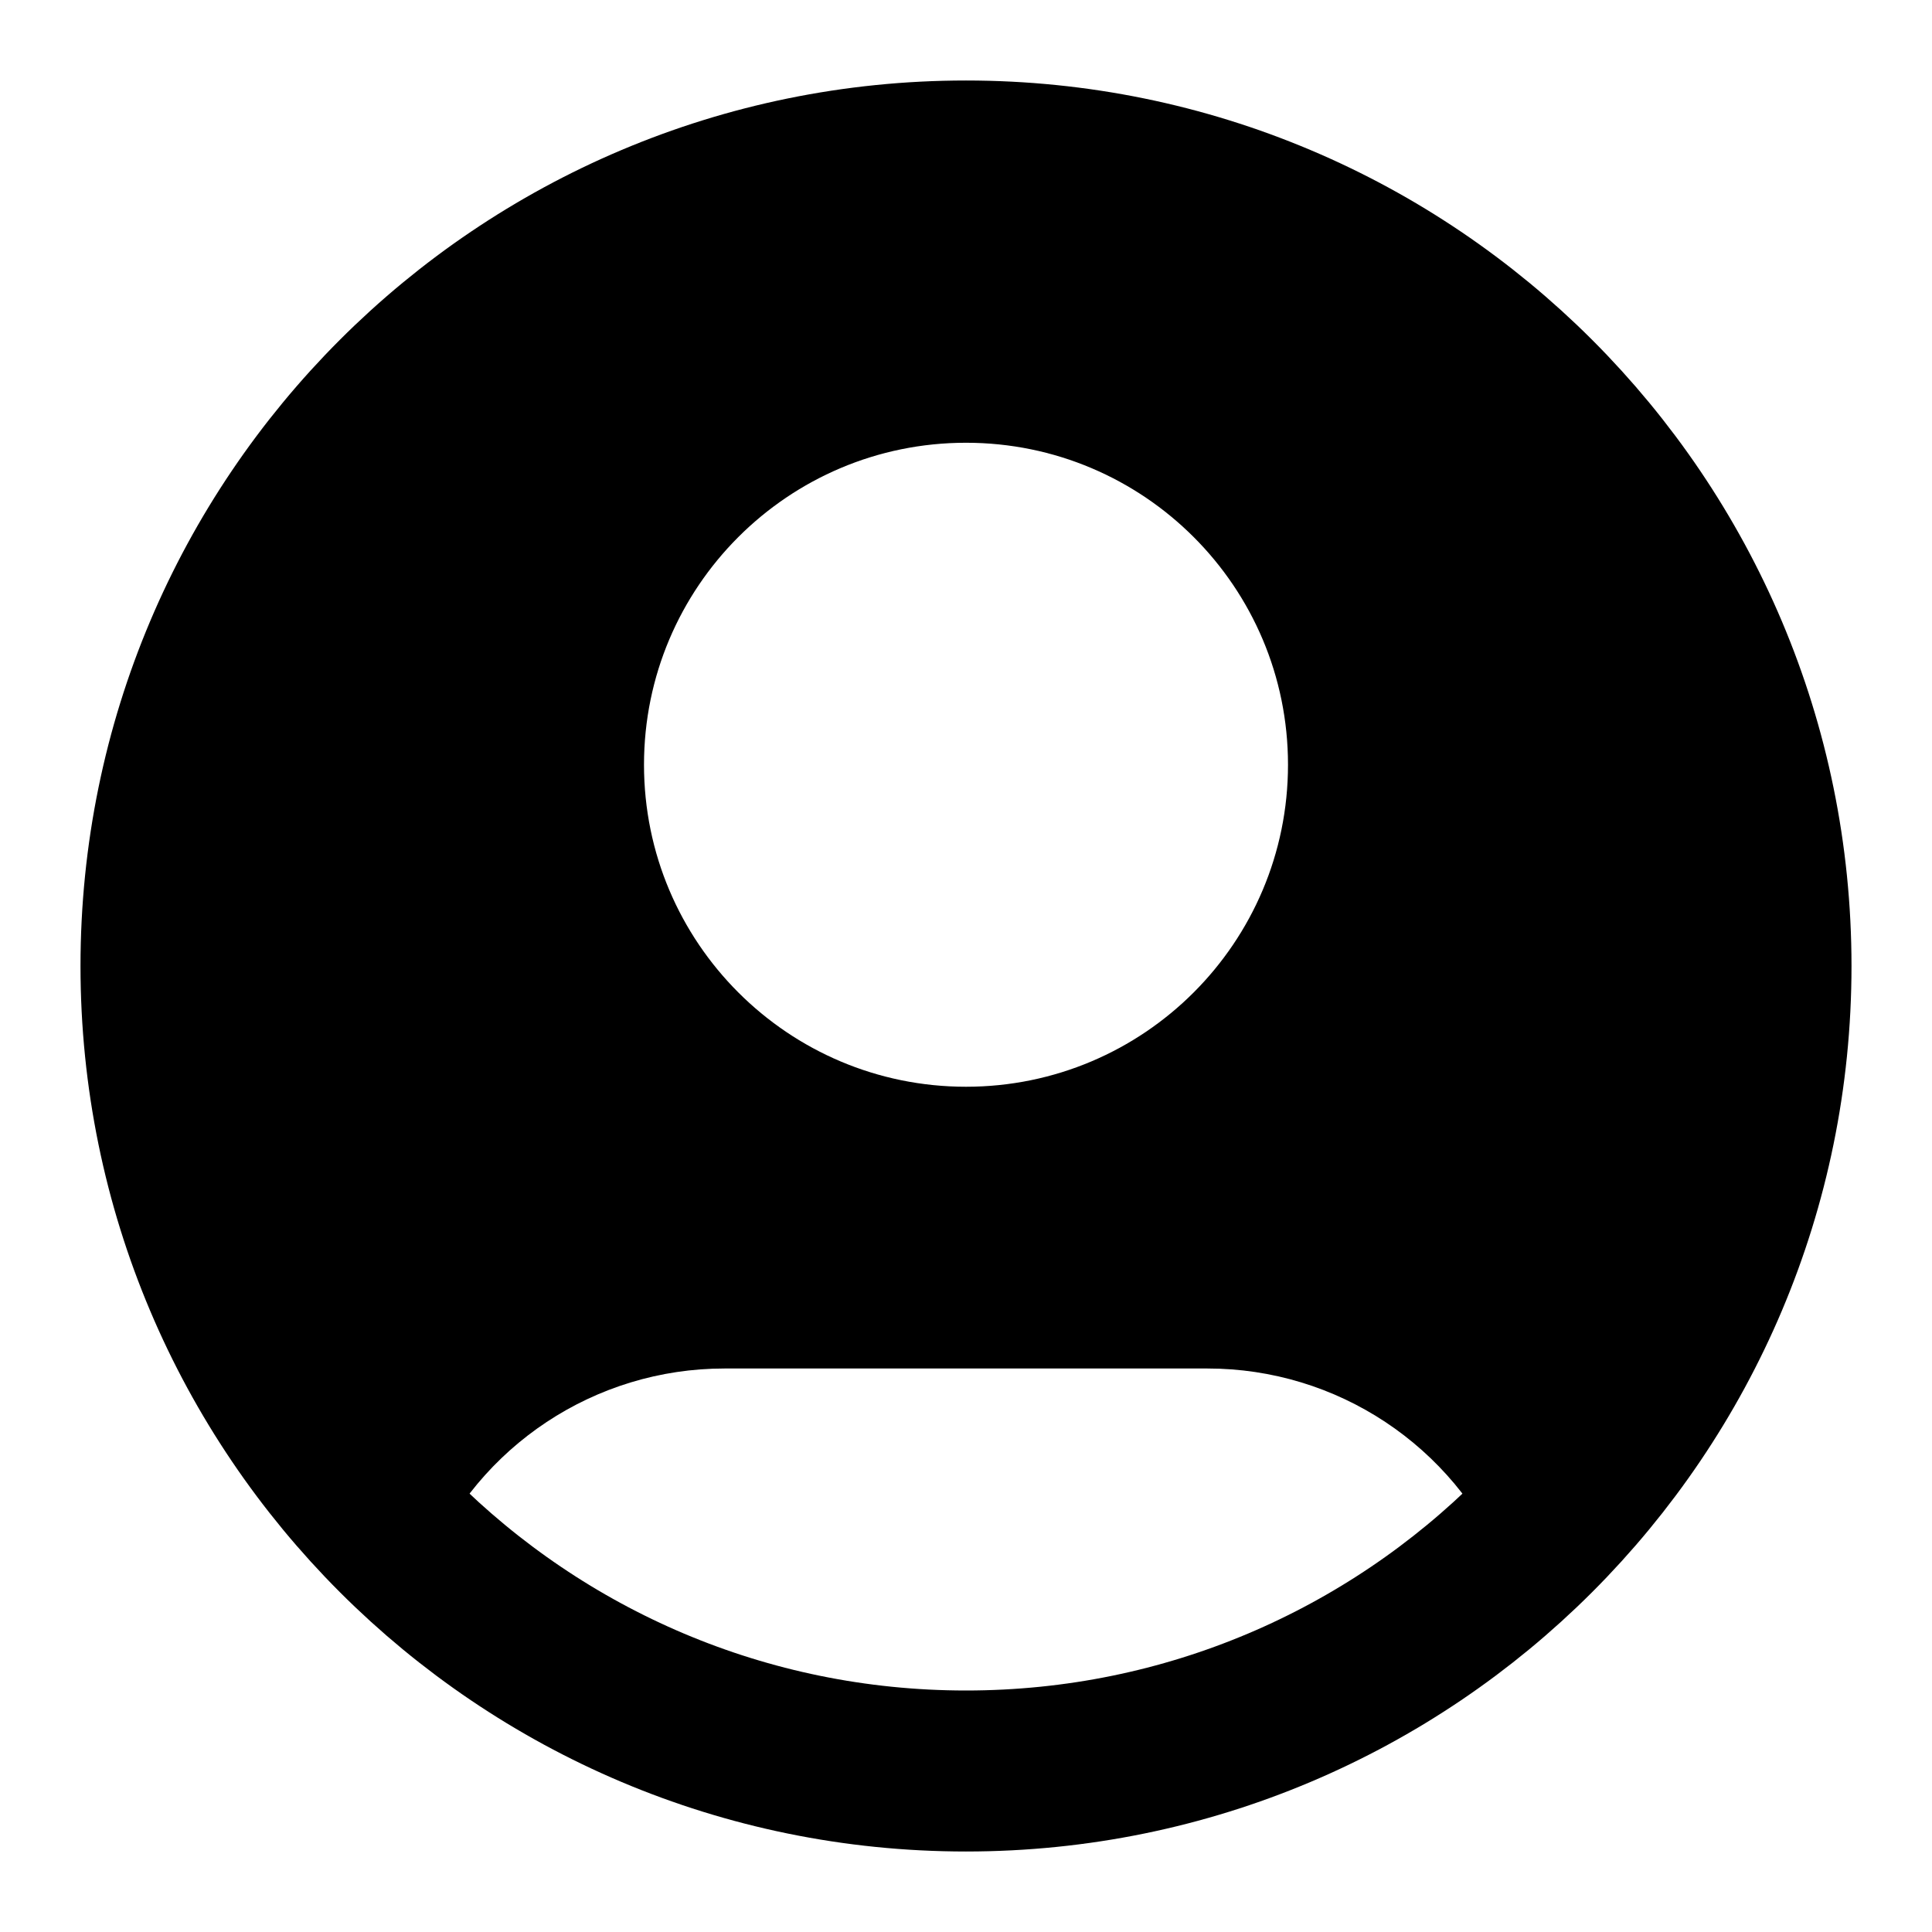
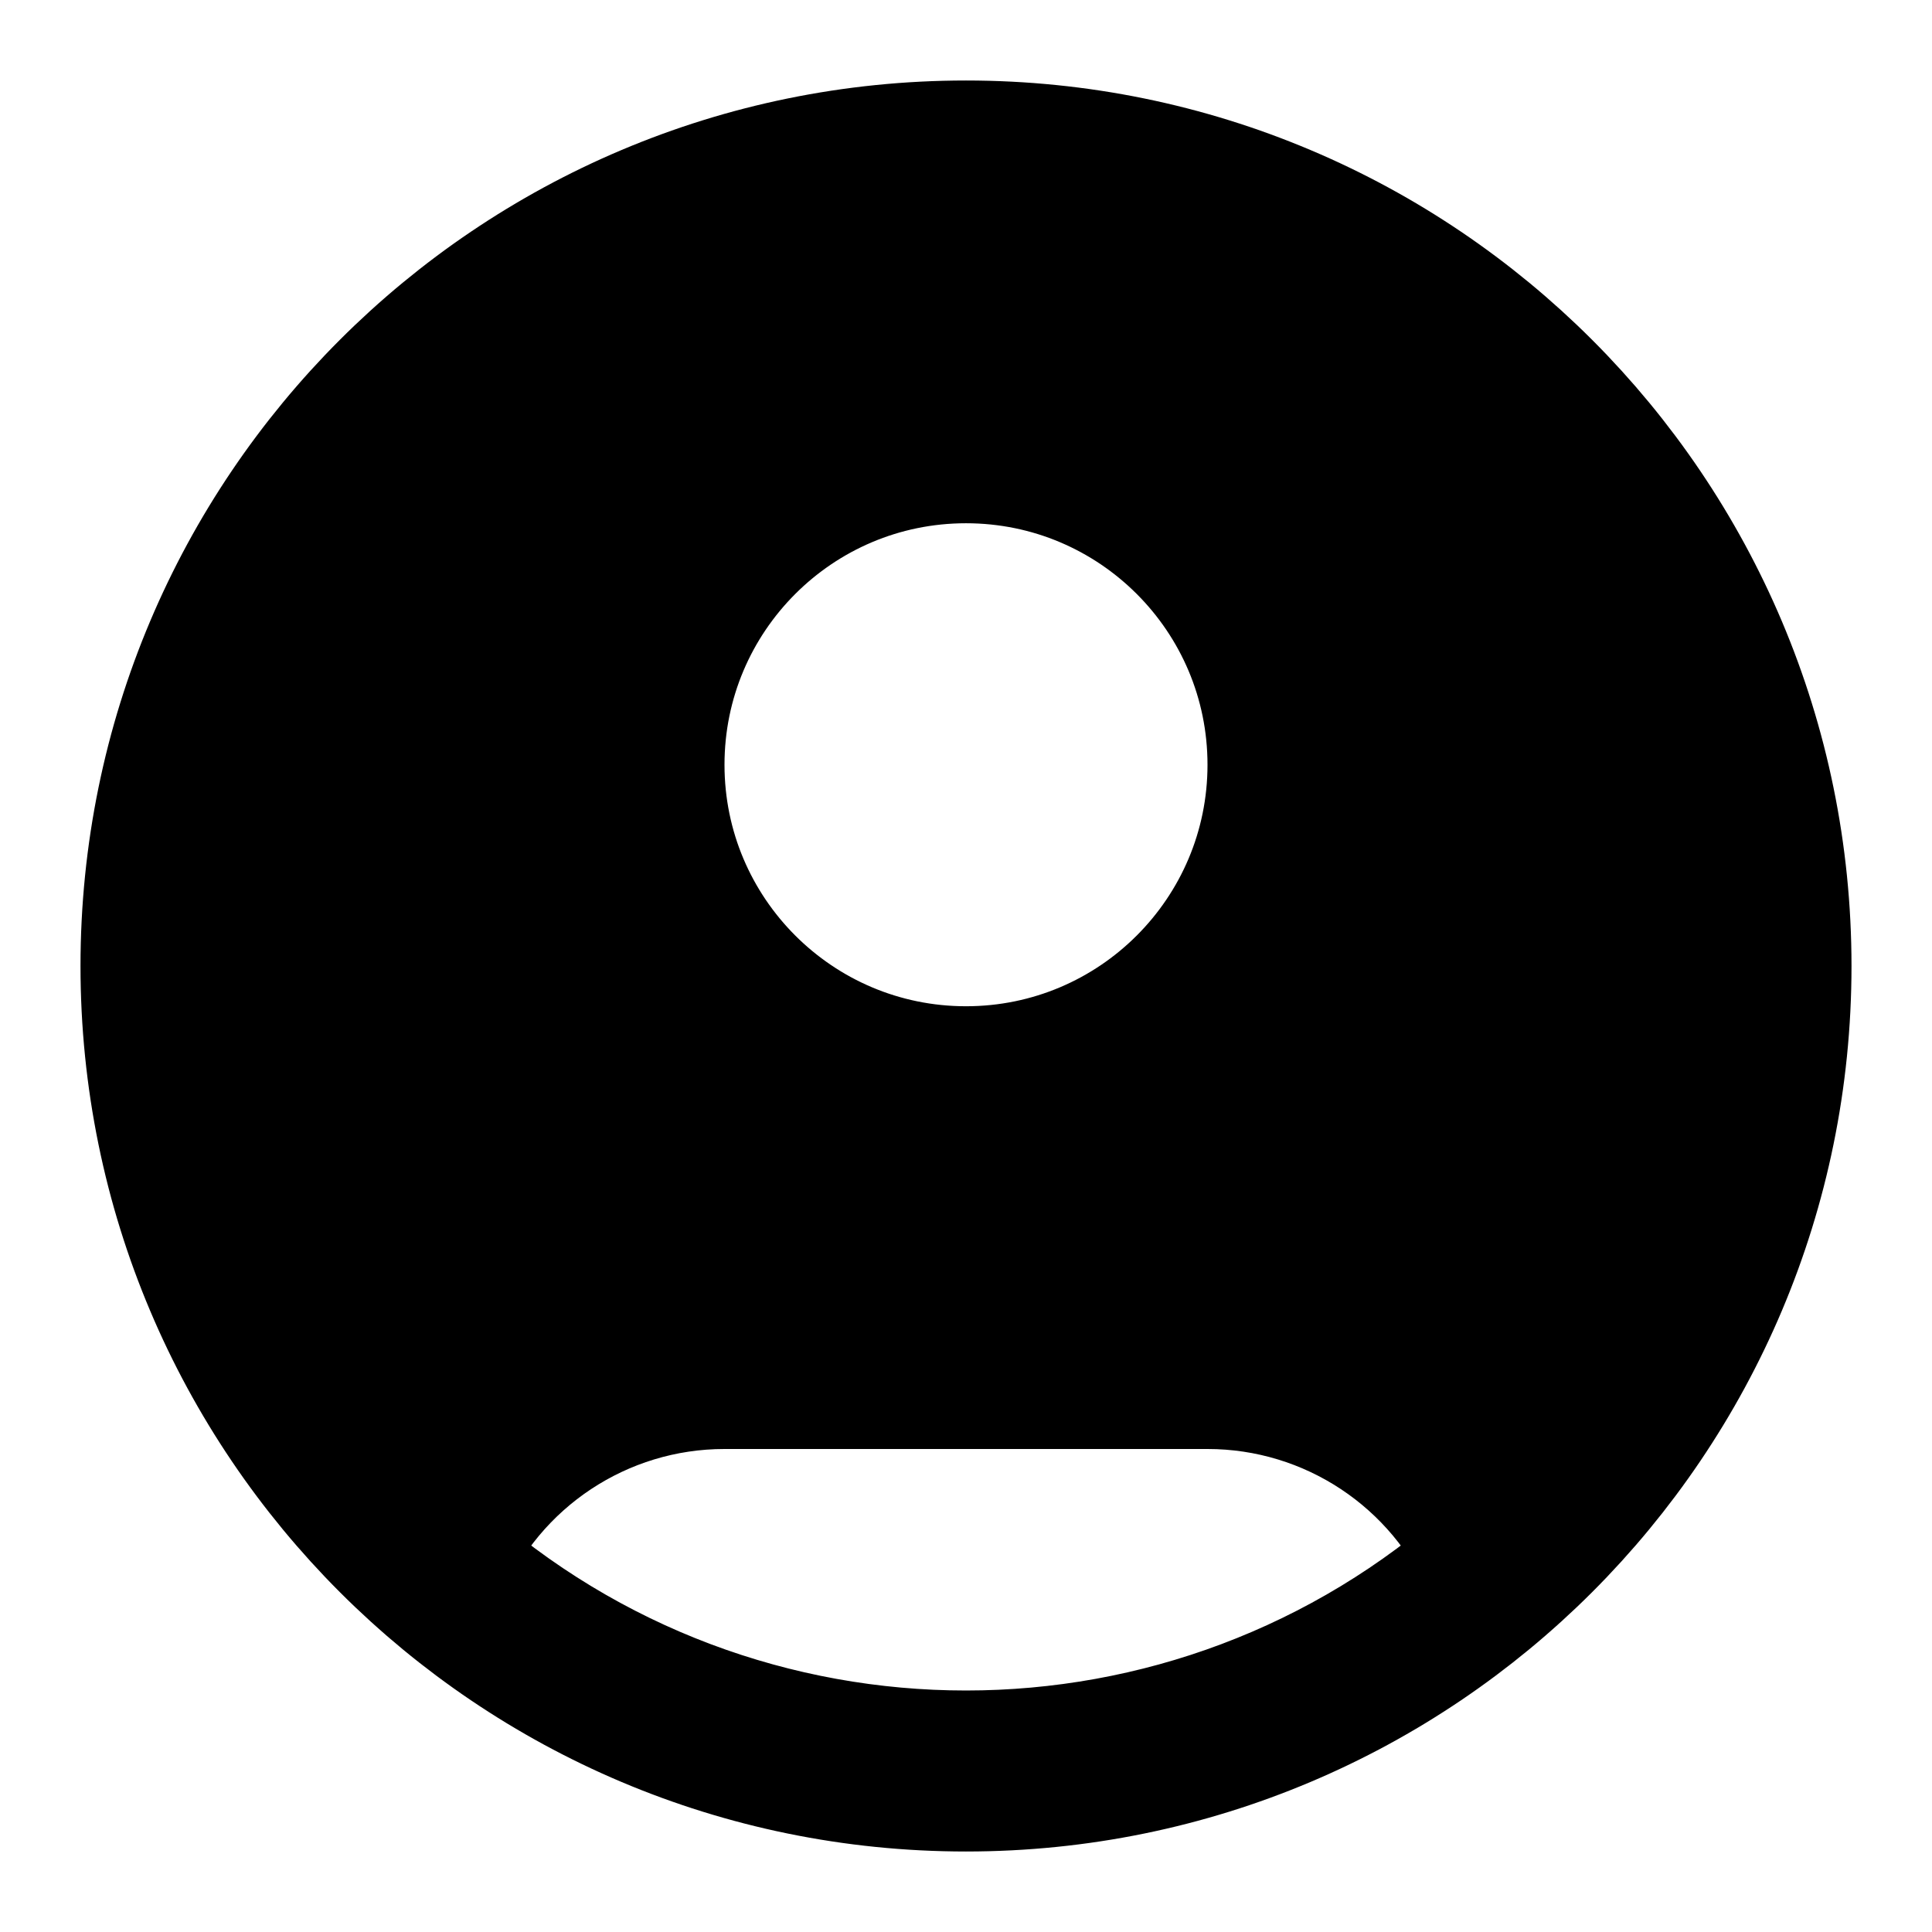
<svg xmlns="http://www.w3.org/2000/svg" viewBox="0 0 24 24" width="24" height="24" fill="none" stroke="black" stroke-width="2" stroke-linecap="round" stroke-linejoin="round">
-   <path fill-rule="evenodd" d="M22 12c0 5.523-4.477 10-10 10S2 17.523 2 12 6.477 2 12 2s10 4.477 10 10ZM16 9.5a4 4 0 1 1-8 0 4 4 0 0 1 8 0ZM5.316 19.438A4.001 4.001 0 0 1 9 17h6a4.001 4.001 0 0 1 3.684 2.438A10 10 0 0 1 5.316 19.438Z" fill="black" stroke="none" />
-   <path d="M22 12c0 5.523-4.477 10-10 10S2 17.523 2 12 6.477 2 12 2s10 4.477 10 10Z" />
+   <path fill-rule="evenodd" d="M22 12c0 5.523-4.477 10-10 10S2 17.523 2 12 6.477 2 12 2s10 4.477 10 10ZM16 9.5a4 4 0 1 1-8 0 4 4 0 0 1 8 0ZM5.316 19.438A4.001 4.001 0 0 1 9 17h6a4.001 4.001 0 0 1 3.684 2.438A10 10 0 0 1 5.316 19.438Z" fill="black" />
</svg>
